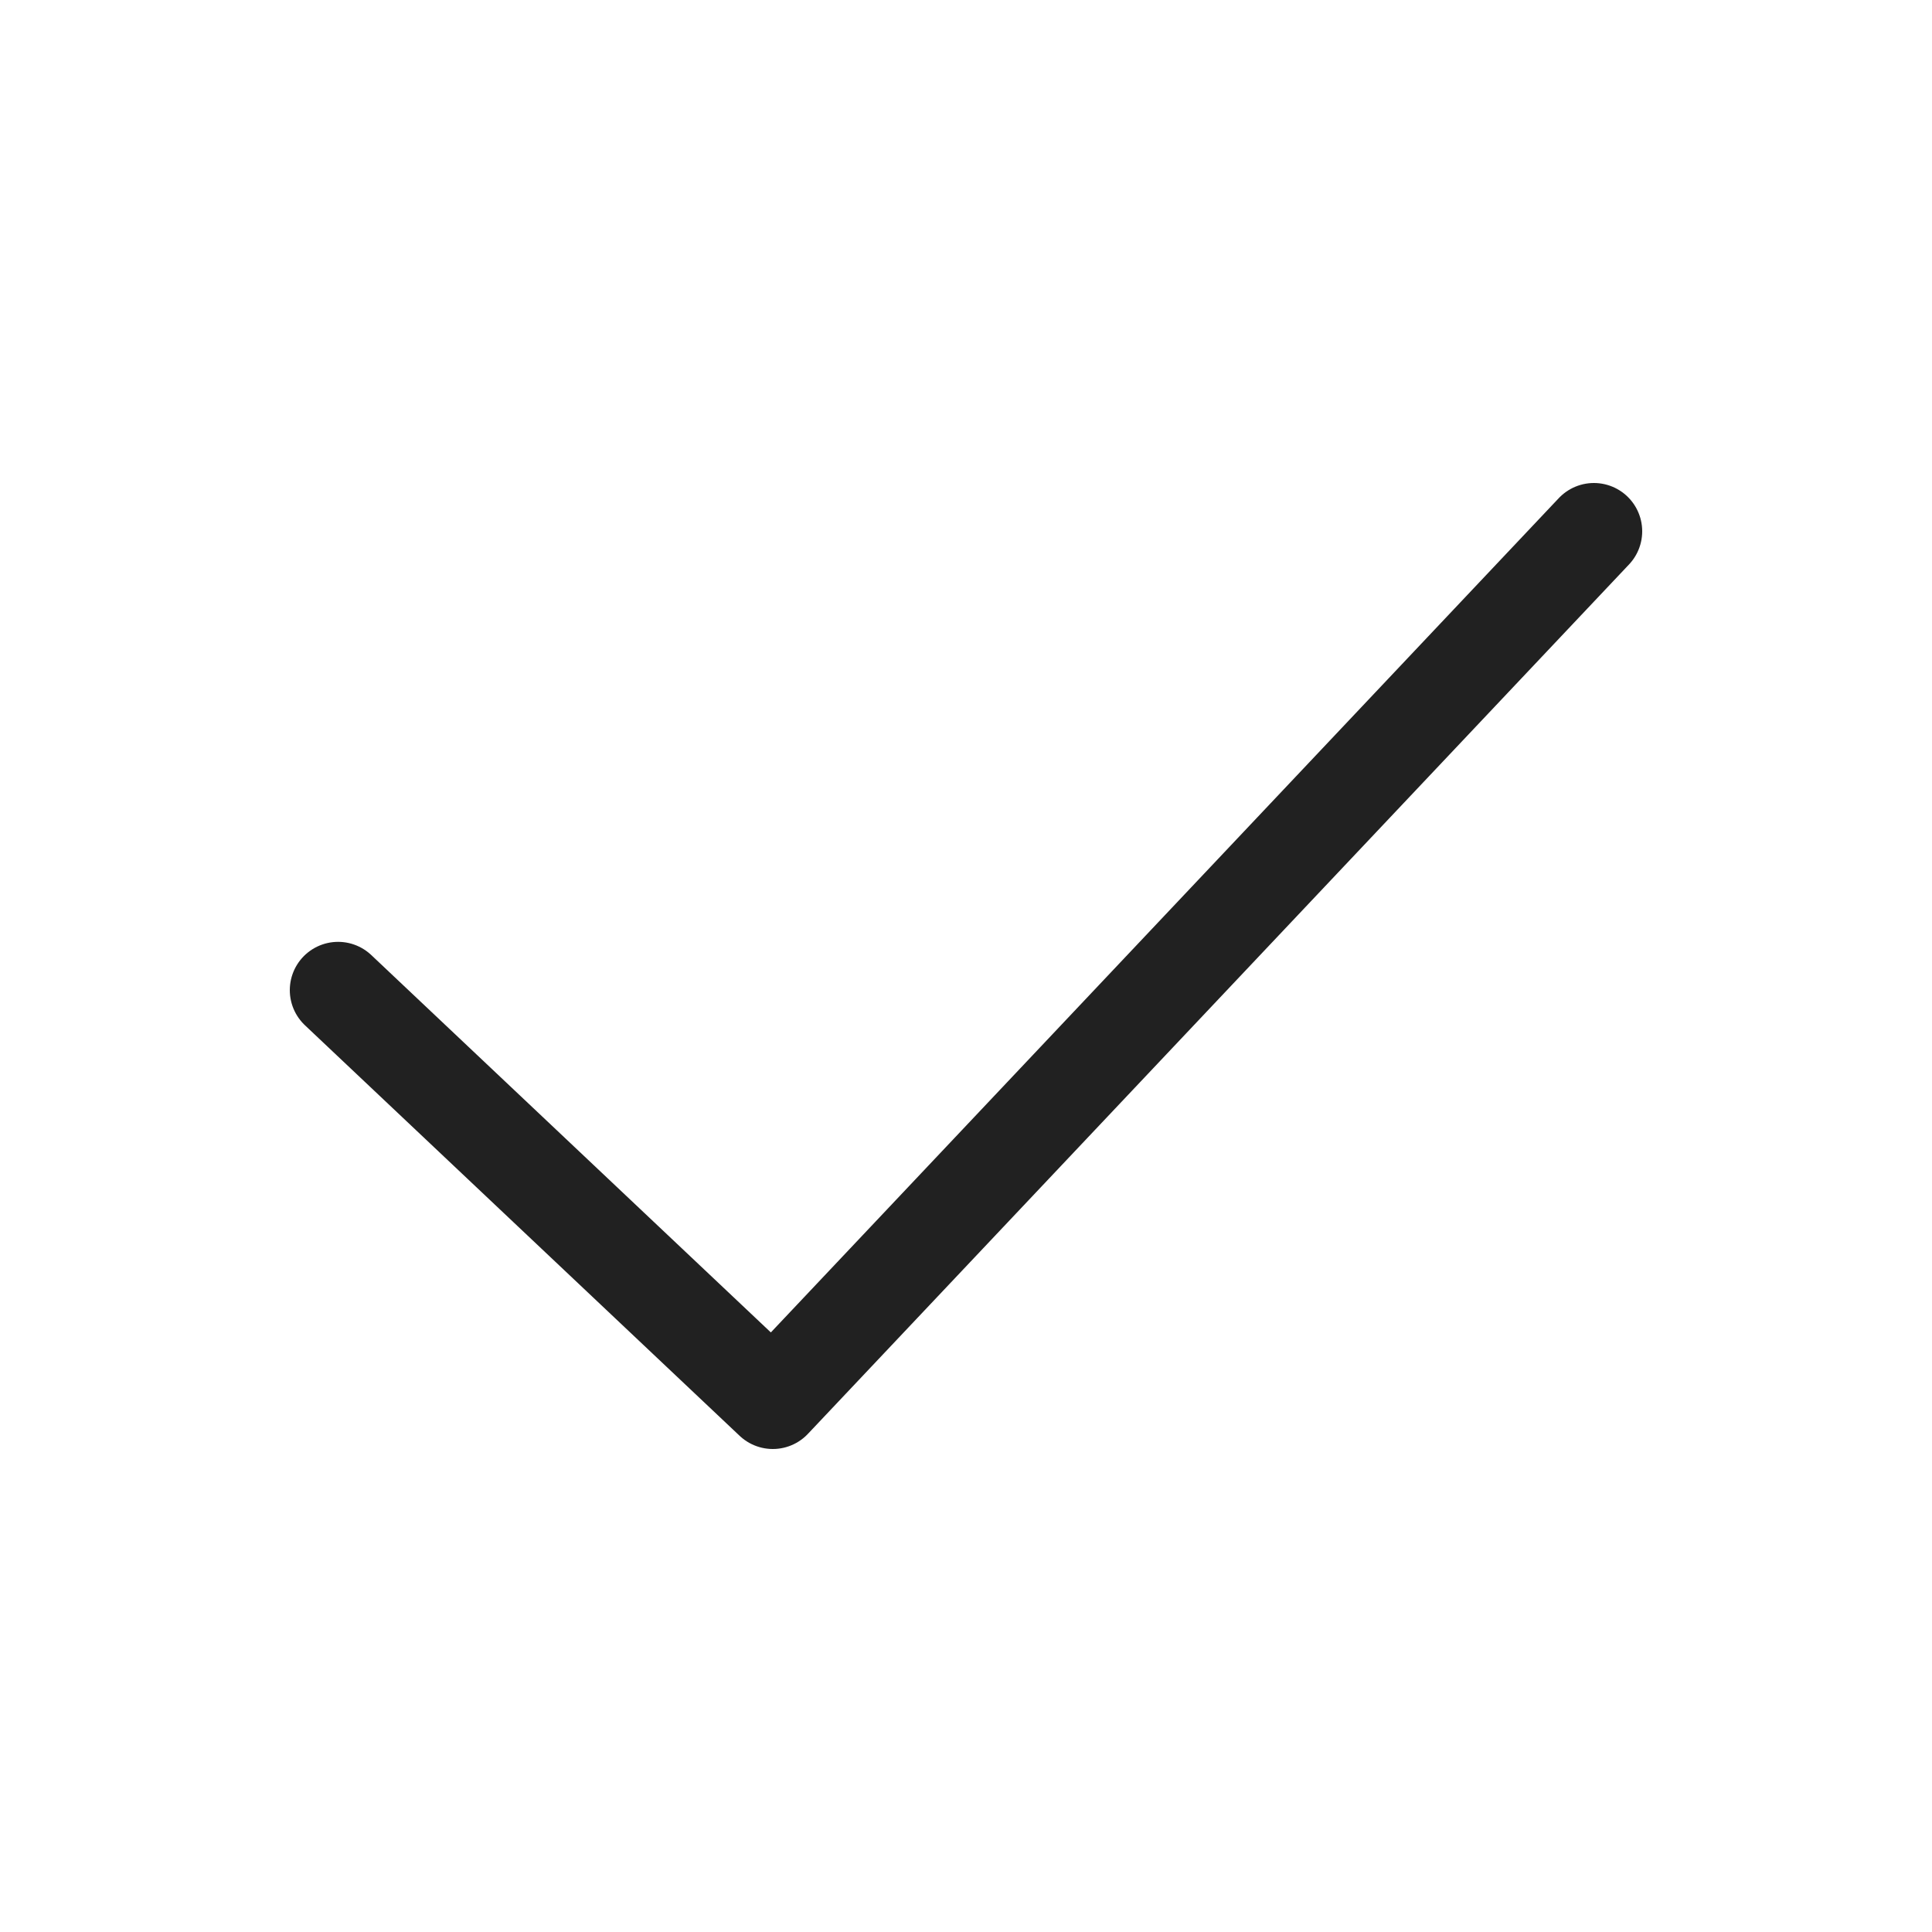
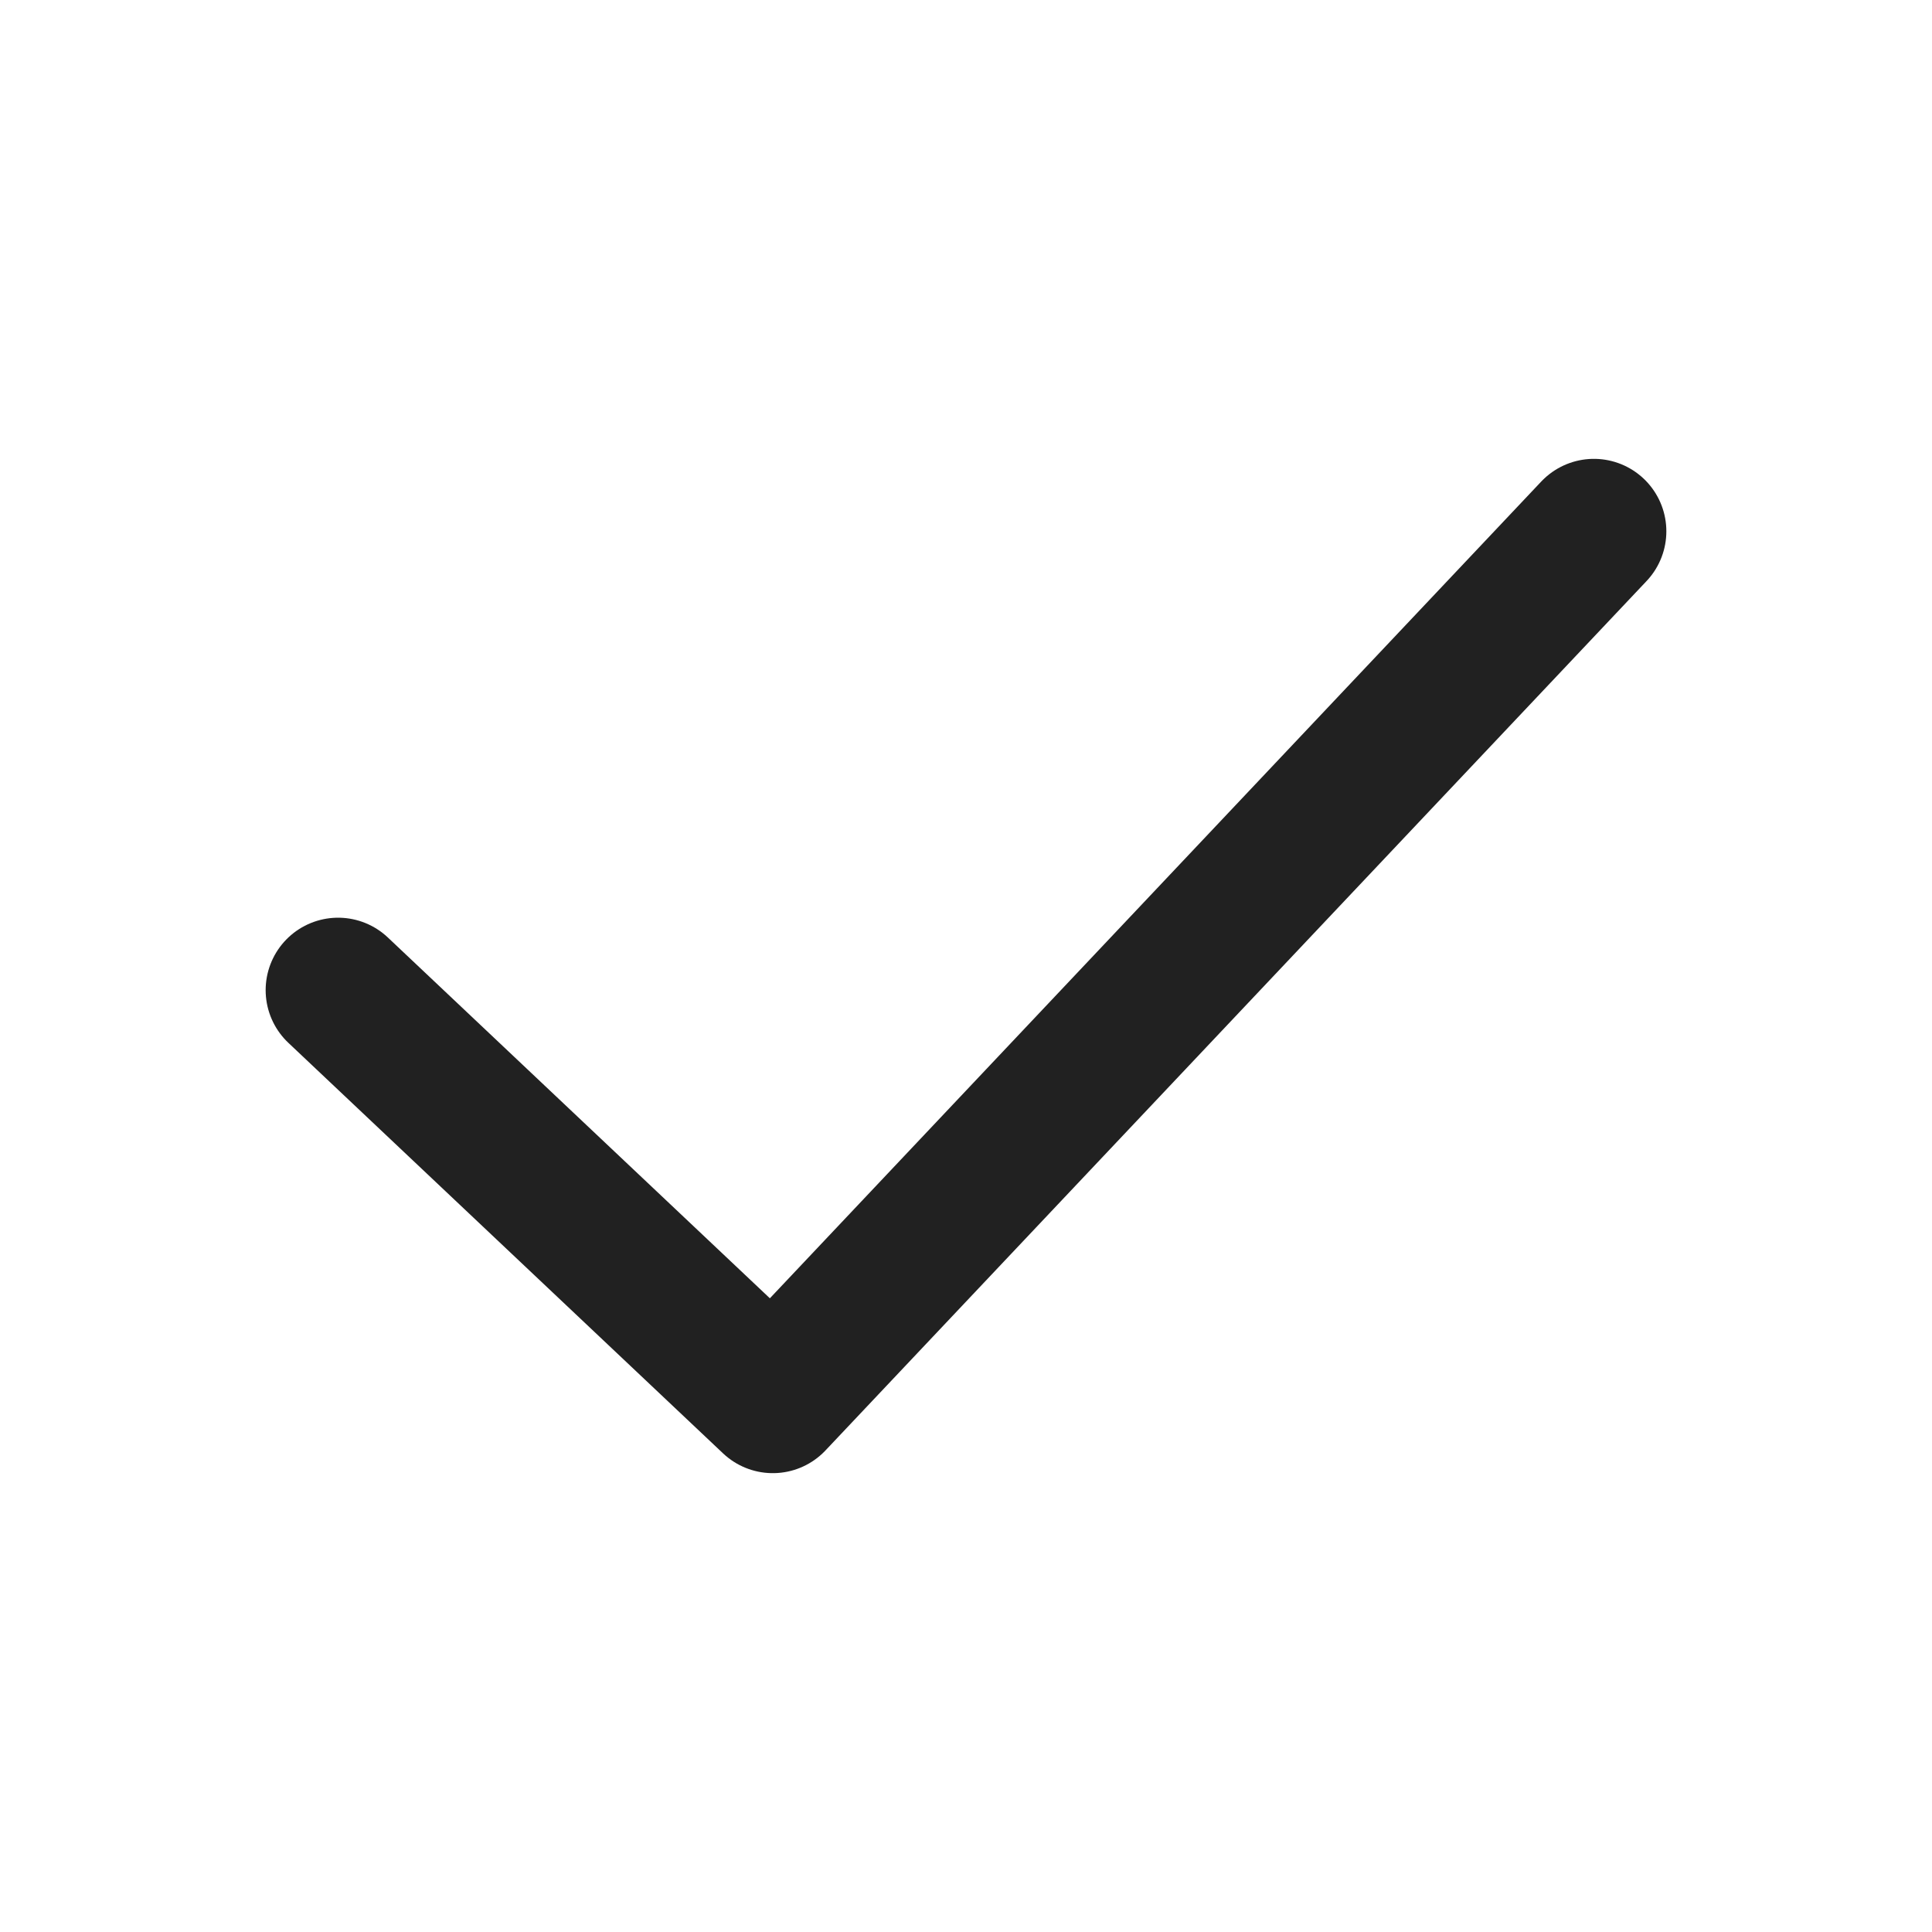
<svg xmlns="http://www.w3.org/2000/svg" width="20" height="20" viewBox="0 0 20 20" fill="none">
-   <g stroke="#212121" stroke-width="1" stroke-linecap="round" stroke-linejoin="round" vector-effect="non-scaling-stroke">
+   <g stroke="#212121" stroke-width="1.5" stroke-linecap="round" stroke-linejoin="round" vector-effect="non-scaling-stroke">
    <path d="M3.5 10.25 8 14.5 16.5 5.5" />
  </g>
</svg>
